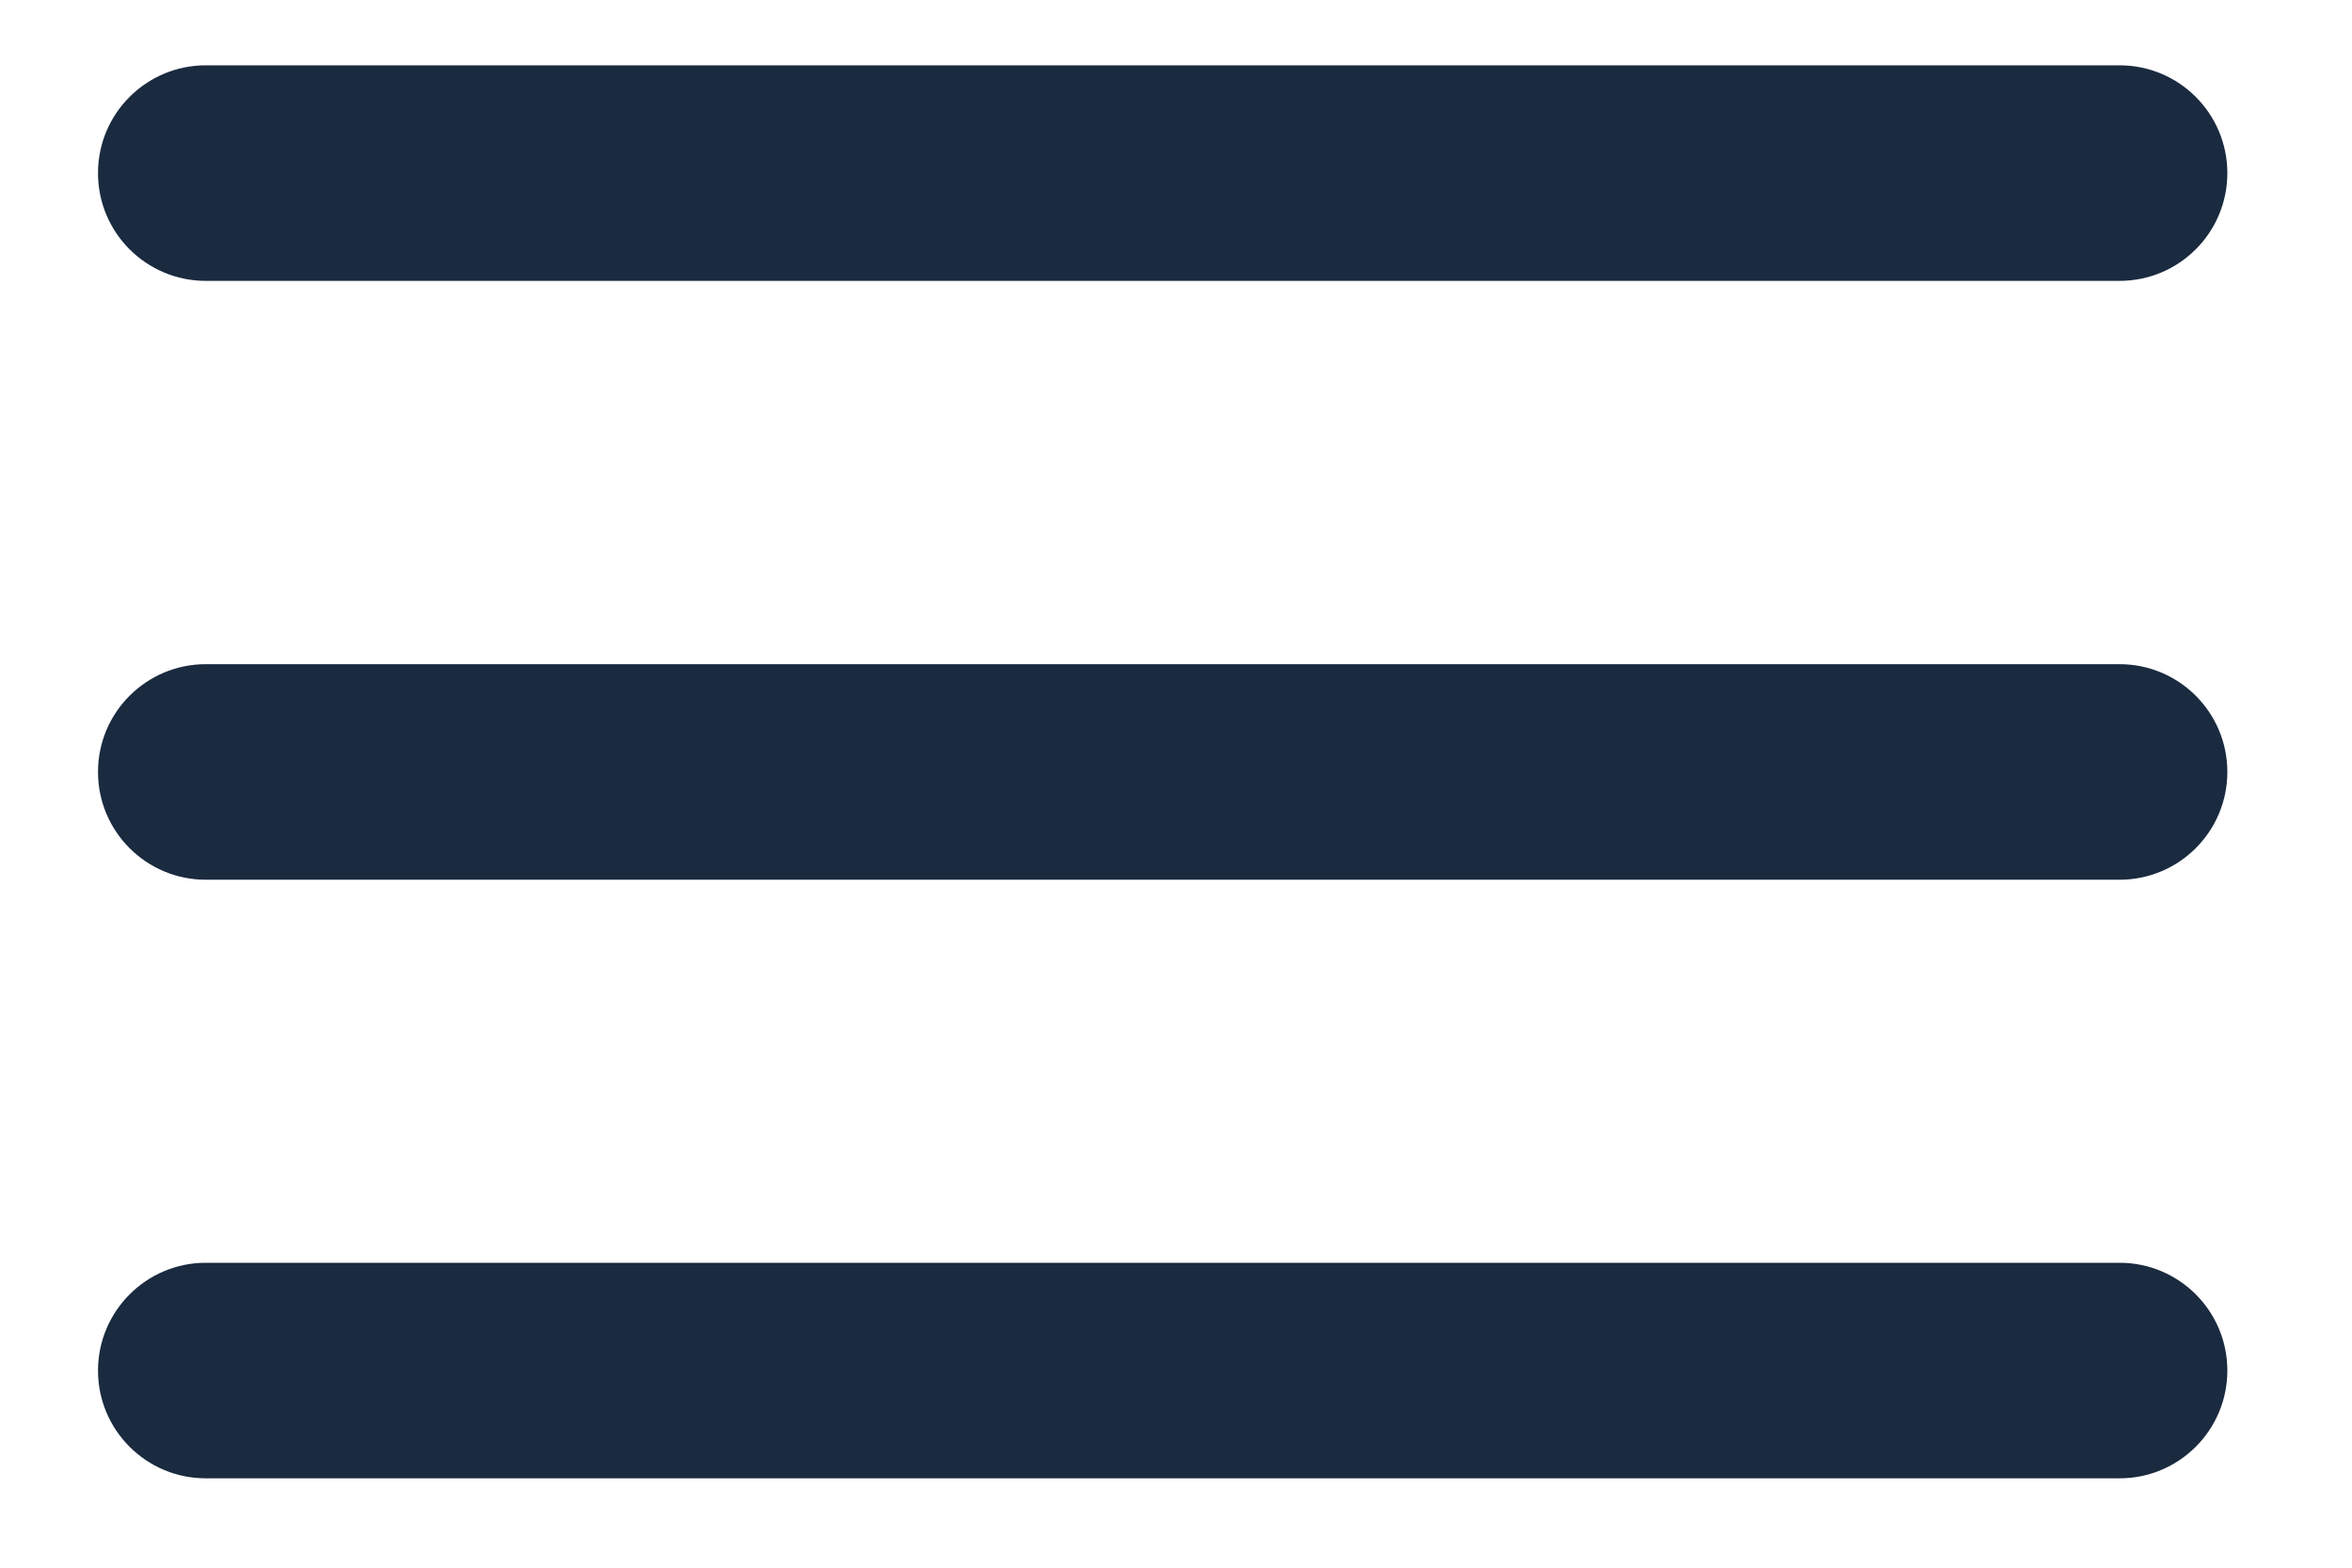
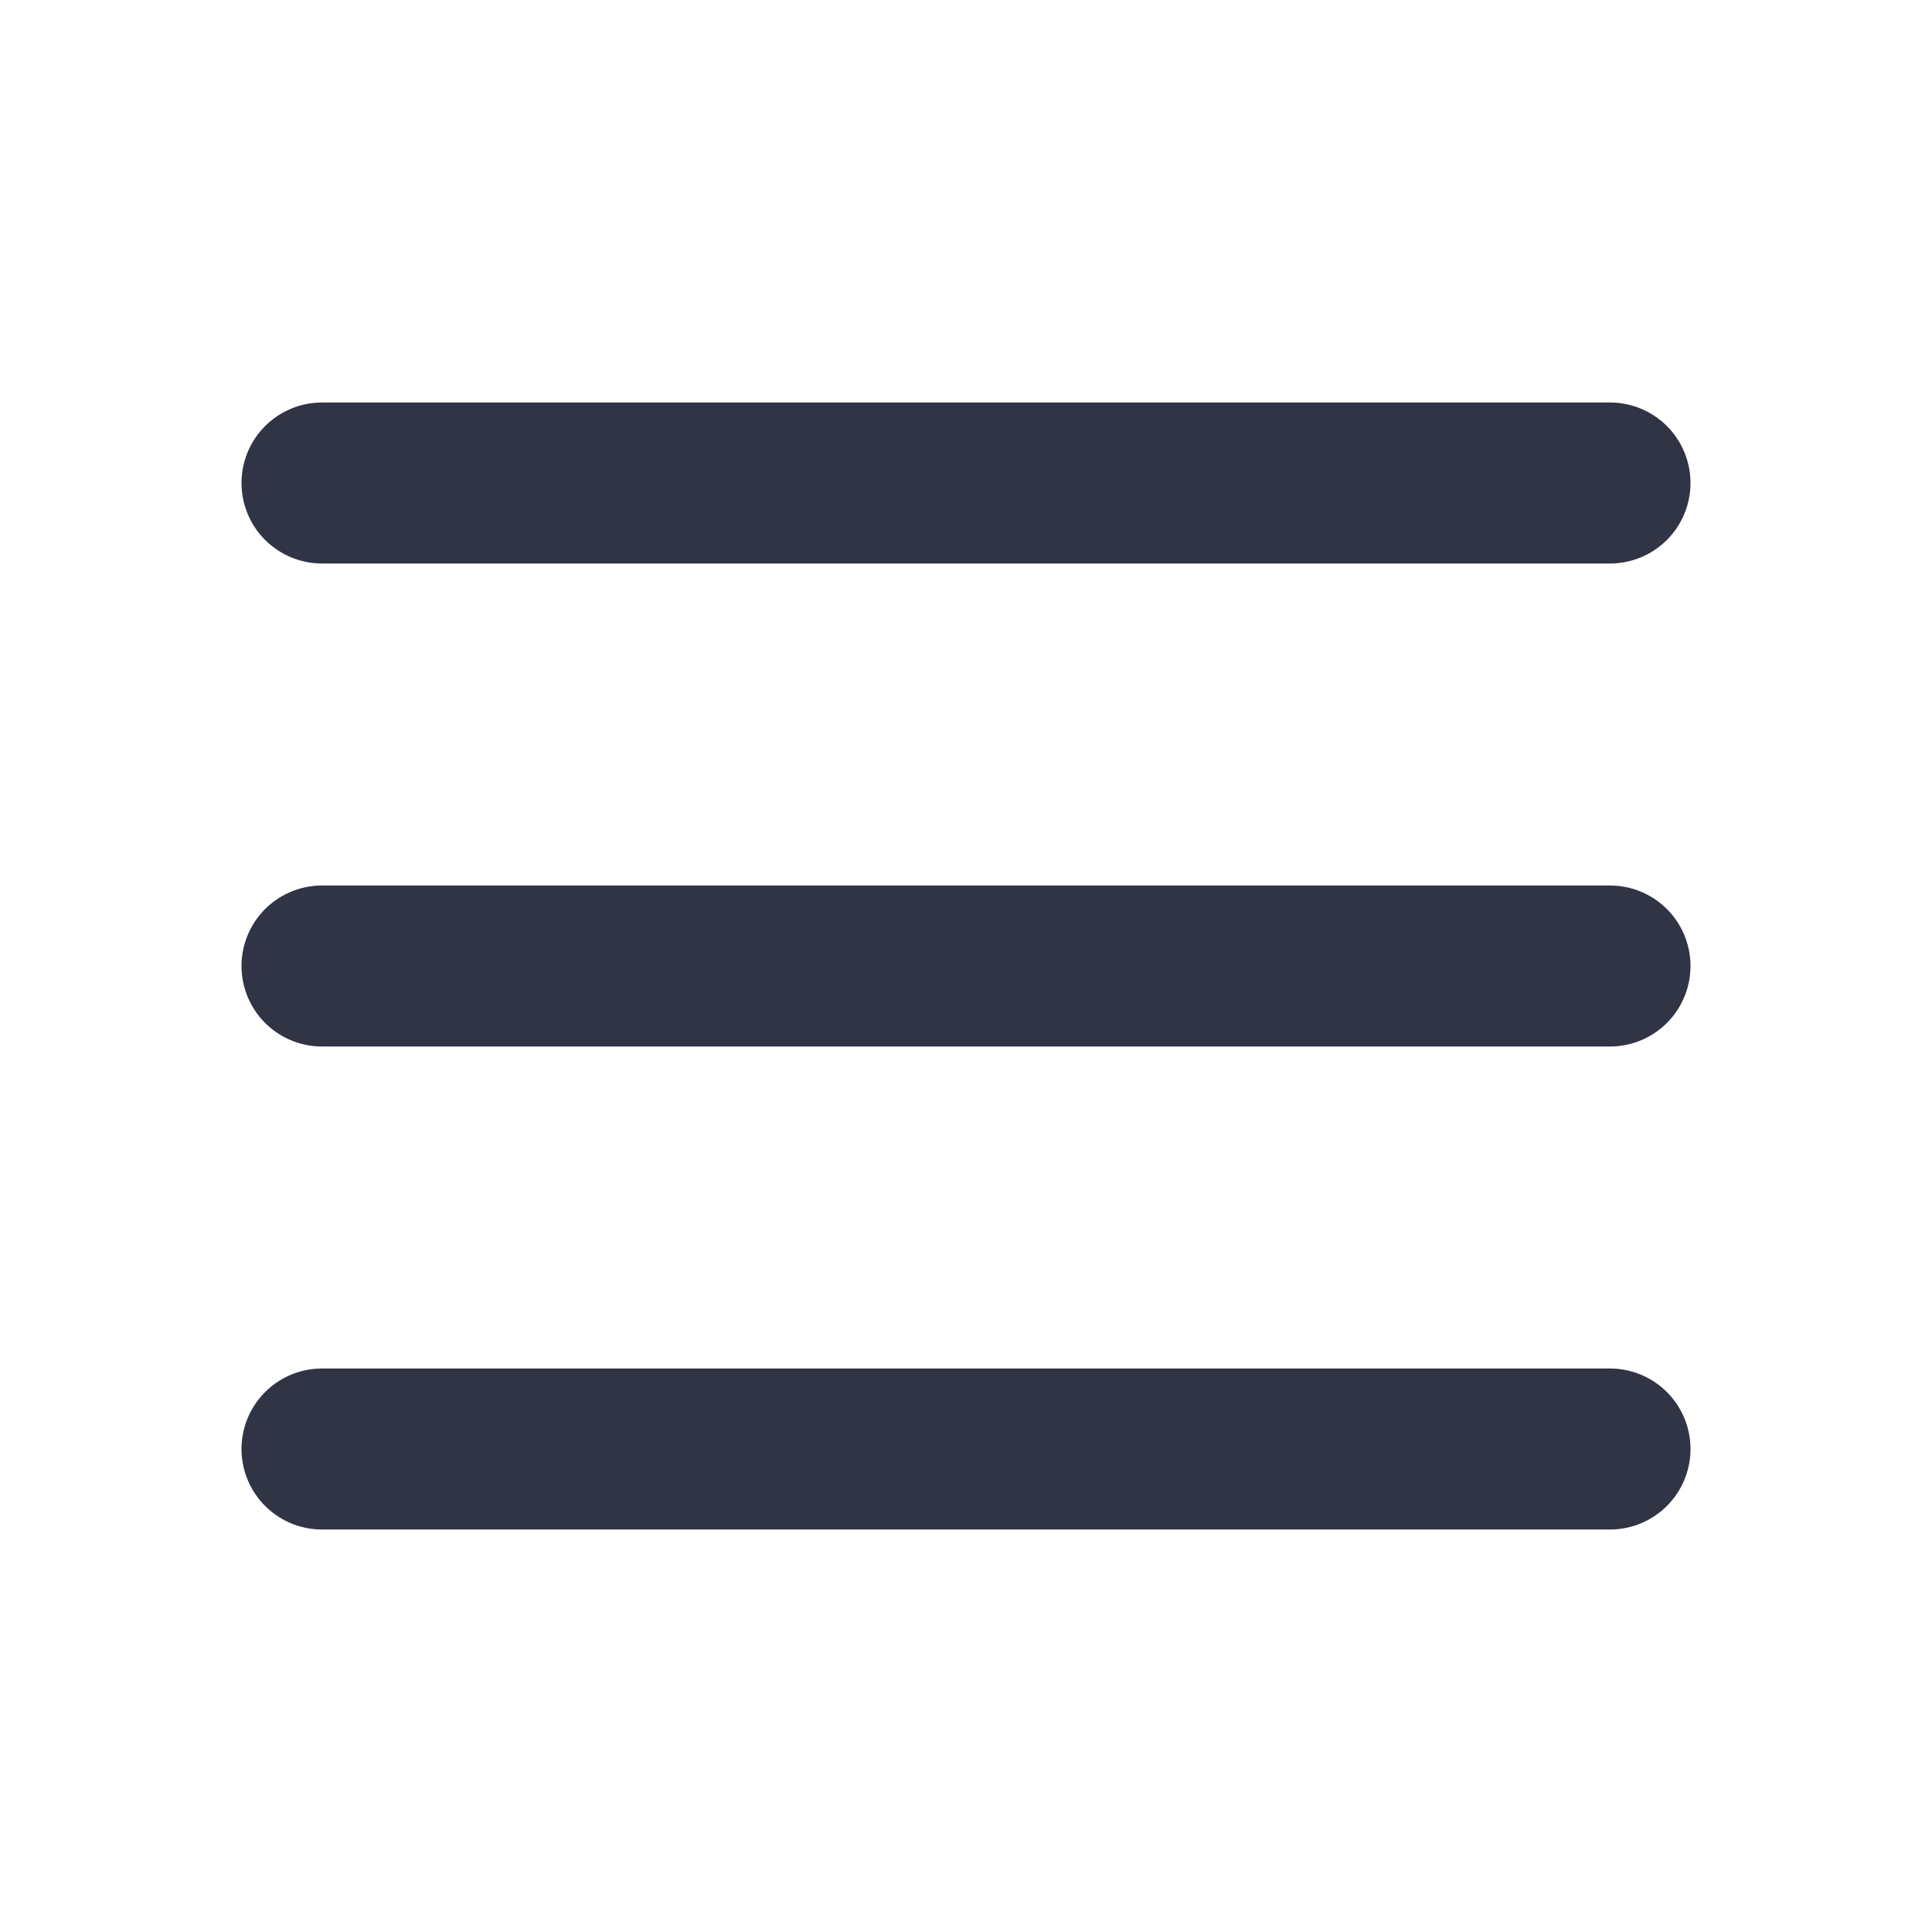
- <svg xmlns="http://www.w3.org/2000/svg" width="18" height="12" viewBox="0 0 18 12" fill="none">
-   <path fill-rule="evenodd" clip-rule="evenodd" d="M.75 1.325C.75.869 1.12.5 1.575.5h14.646a.825.825 0 0 1 0 1.65H1.575a.825.825 0 0 1-.825-.825ZM.75 5.909c0-.456.37-.825.825-.825h14.646a.825.825 0 0 1 0 1.65H1.575a.825.825 0 0 1-.825-.825ZM.75 10.492c0-.456.37-.826.825-.826h14.646a.825.825 0 0 1 0 1.65H1.575a.825.825 0 0 1-.825-.825Z" fill="#1A2A3F" />
+ <svg xmlns="http://www.w3.org/2000/svg" viewBox="0 0 24 24" fill="none">
+   <g id="SVGRepo_bgCarrier" stroke-width="0" />
+   <g id="SVGRepo_tracerCarrier" stroke-linecap="round" stroke-linejoin="round" />
+   <g id="SVGRepo_iconCarrier">
+     <path d="M4 18L20 18" stroke="#313445" stroke-width="2" stroke-linecap="round" />
+     <path d="M4 12L20 12" stroke="#313445" stroke-width="2" stroke-linecap="round" />
+     <path d="M4 6L20 6" stroke="#313445" stroke-width="2" stroke-linecap="round" />
+   </g>
</svg>
